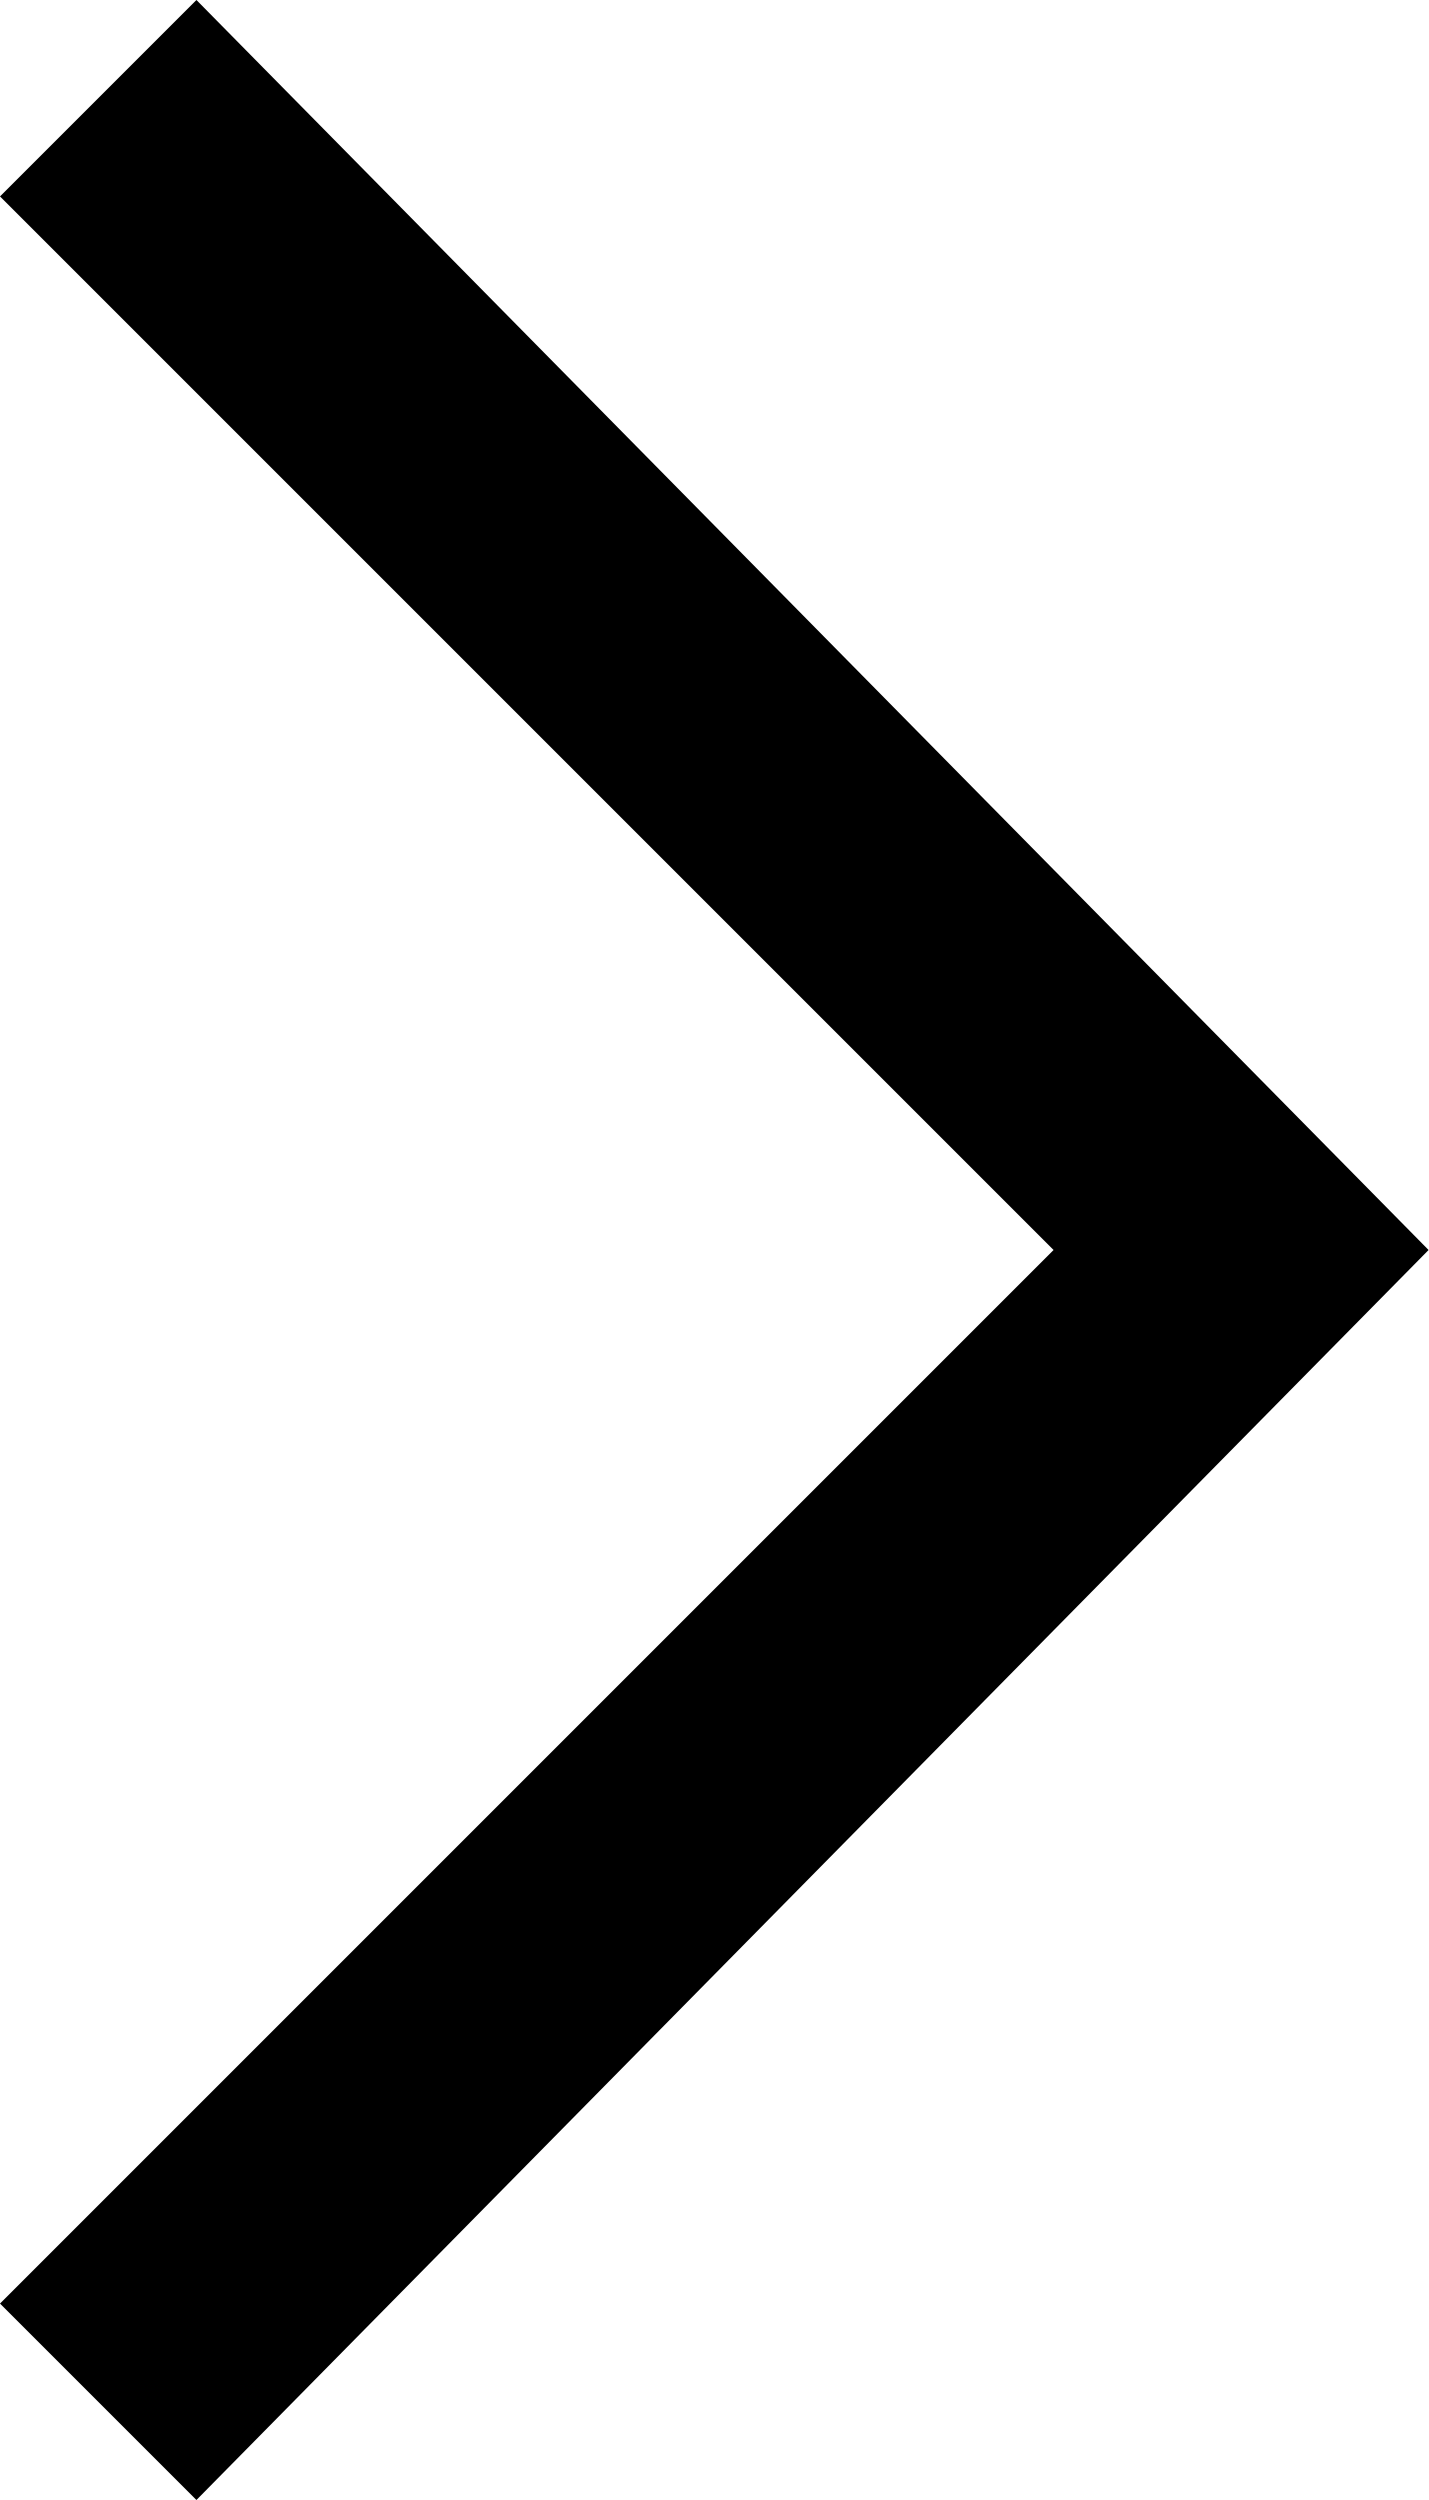
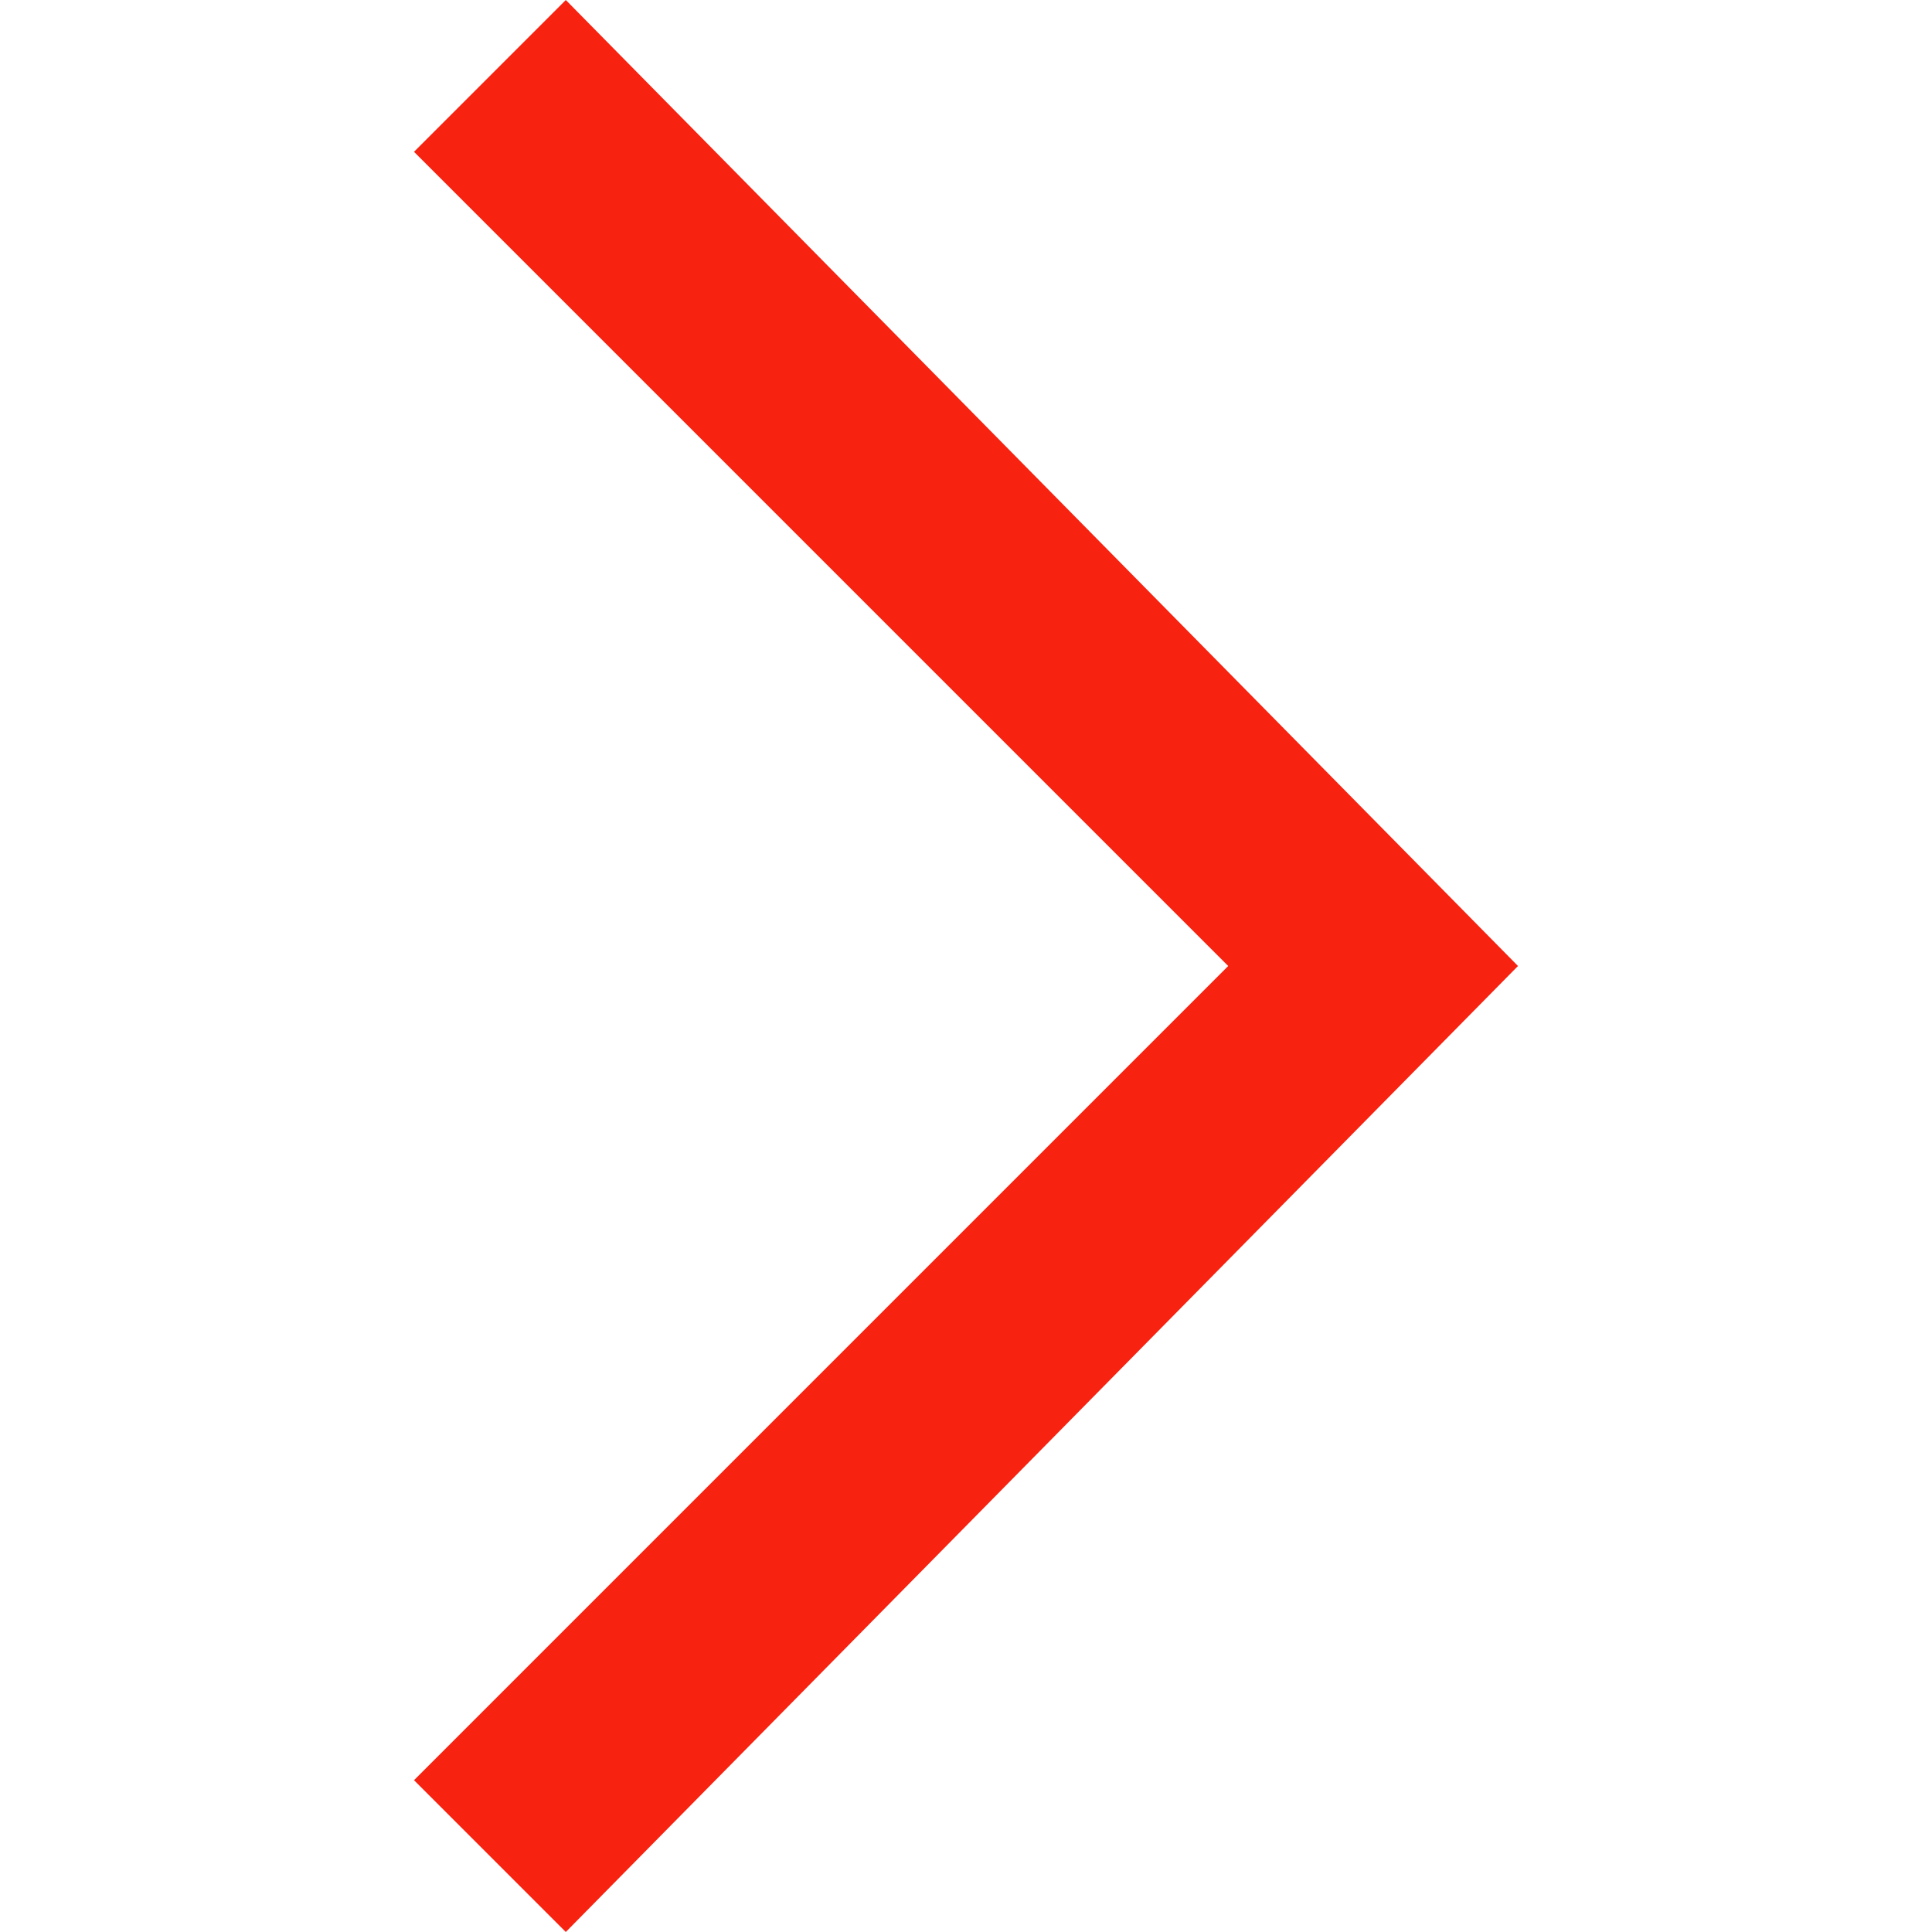
- <svg xmlns="http://www.w3.org/2000/svg" xmlns:xlink="http://www.w3.org/1999/xlink" version="1.1" id="Layer_1" x="0px" y="0px" viewBox="0 0 8 14" style="enable-background:new 0 0 8 14;" xml:space="preserve">
+ <svg xmlns="http://www.w3.org/2000/svg" xmlns:xlink="http://www.w3.org/1999/xlink" version="1.1" id="Layer_1" width="14px" height="14px" x="0px" y="0px" viewBox="0 0 8 14" style="enable-background:new 0 0 8 14;" xml:space="preserve">
  <style type="text/css">
	.st0{clip-path:url(#SVGID_2_);}
- 	.st1{fill-rule:evenodd;clip-rule:evenodd;fill:#000000;}
+ 	.st1{fill-rule:evenodd;clip-rule:evenodd;fill: #F72210;}
</style>
  <g id="arrow-right">
    <defs>
      <rect id="SVGID_1_" width="8" height="14" />
    </defs>
    <clipPath id="SVGID_2_">
      <use xlink:href="#SVGID_1_" style="overflow:visible;" />
    </clipPath>
    <g id="Shape_1" class="st0">
      <g>
        <polygon class="st1" points="8,7 1.1,0 0,1.1 5.9,7 0,12.9 1.1,14 8,7 8,7    " />
      </g>
    </g>
  </g>
</svg>
